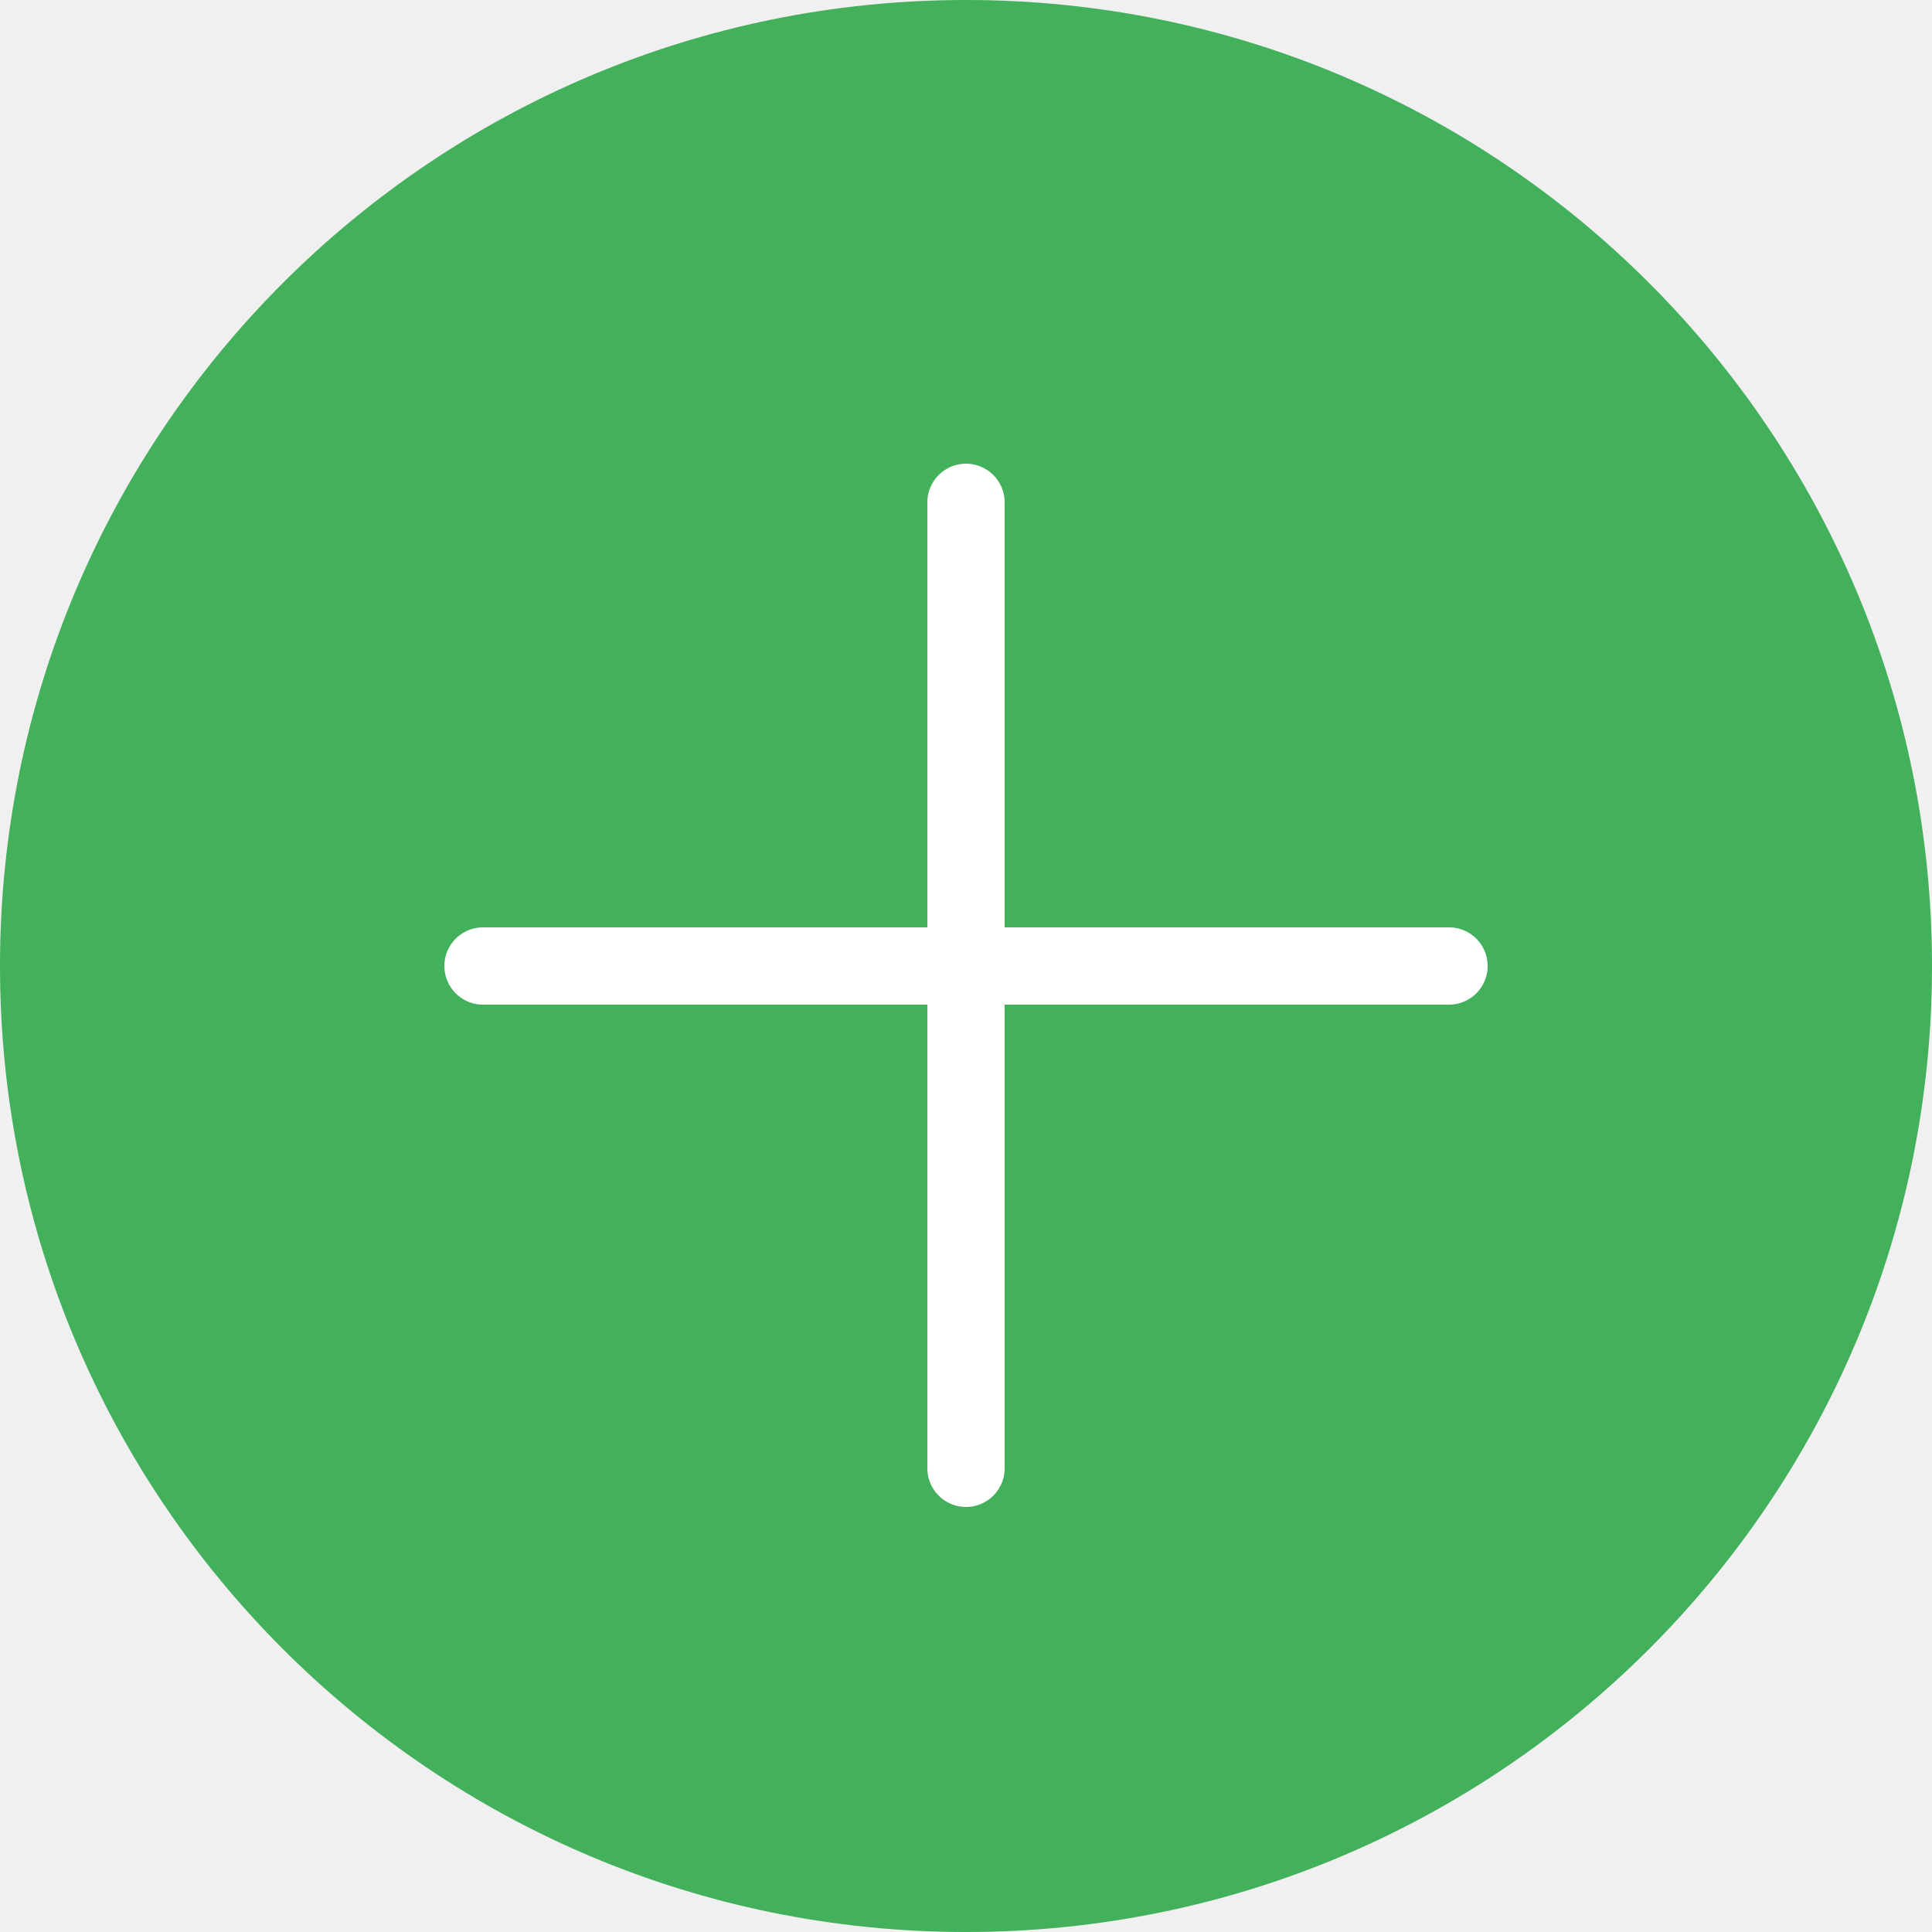
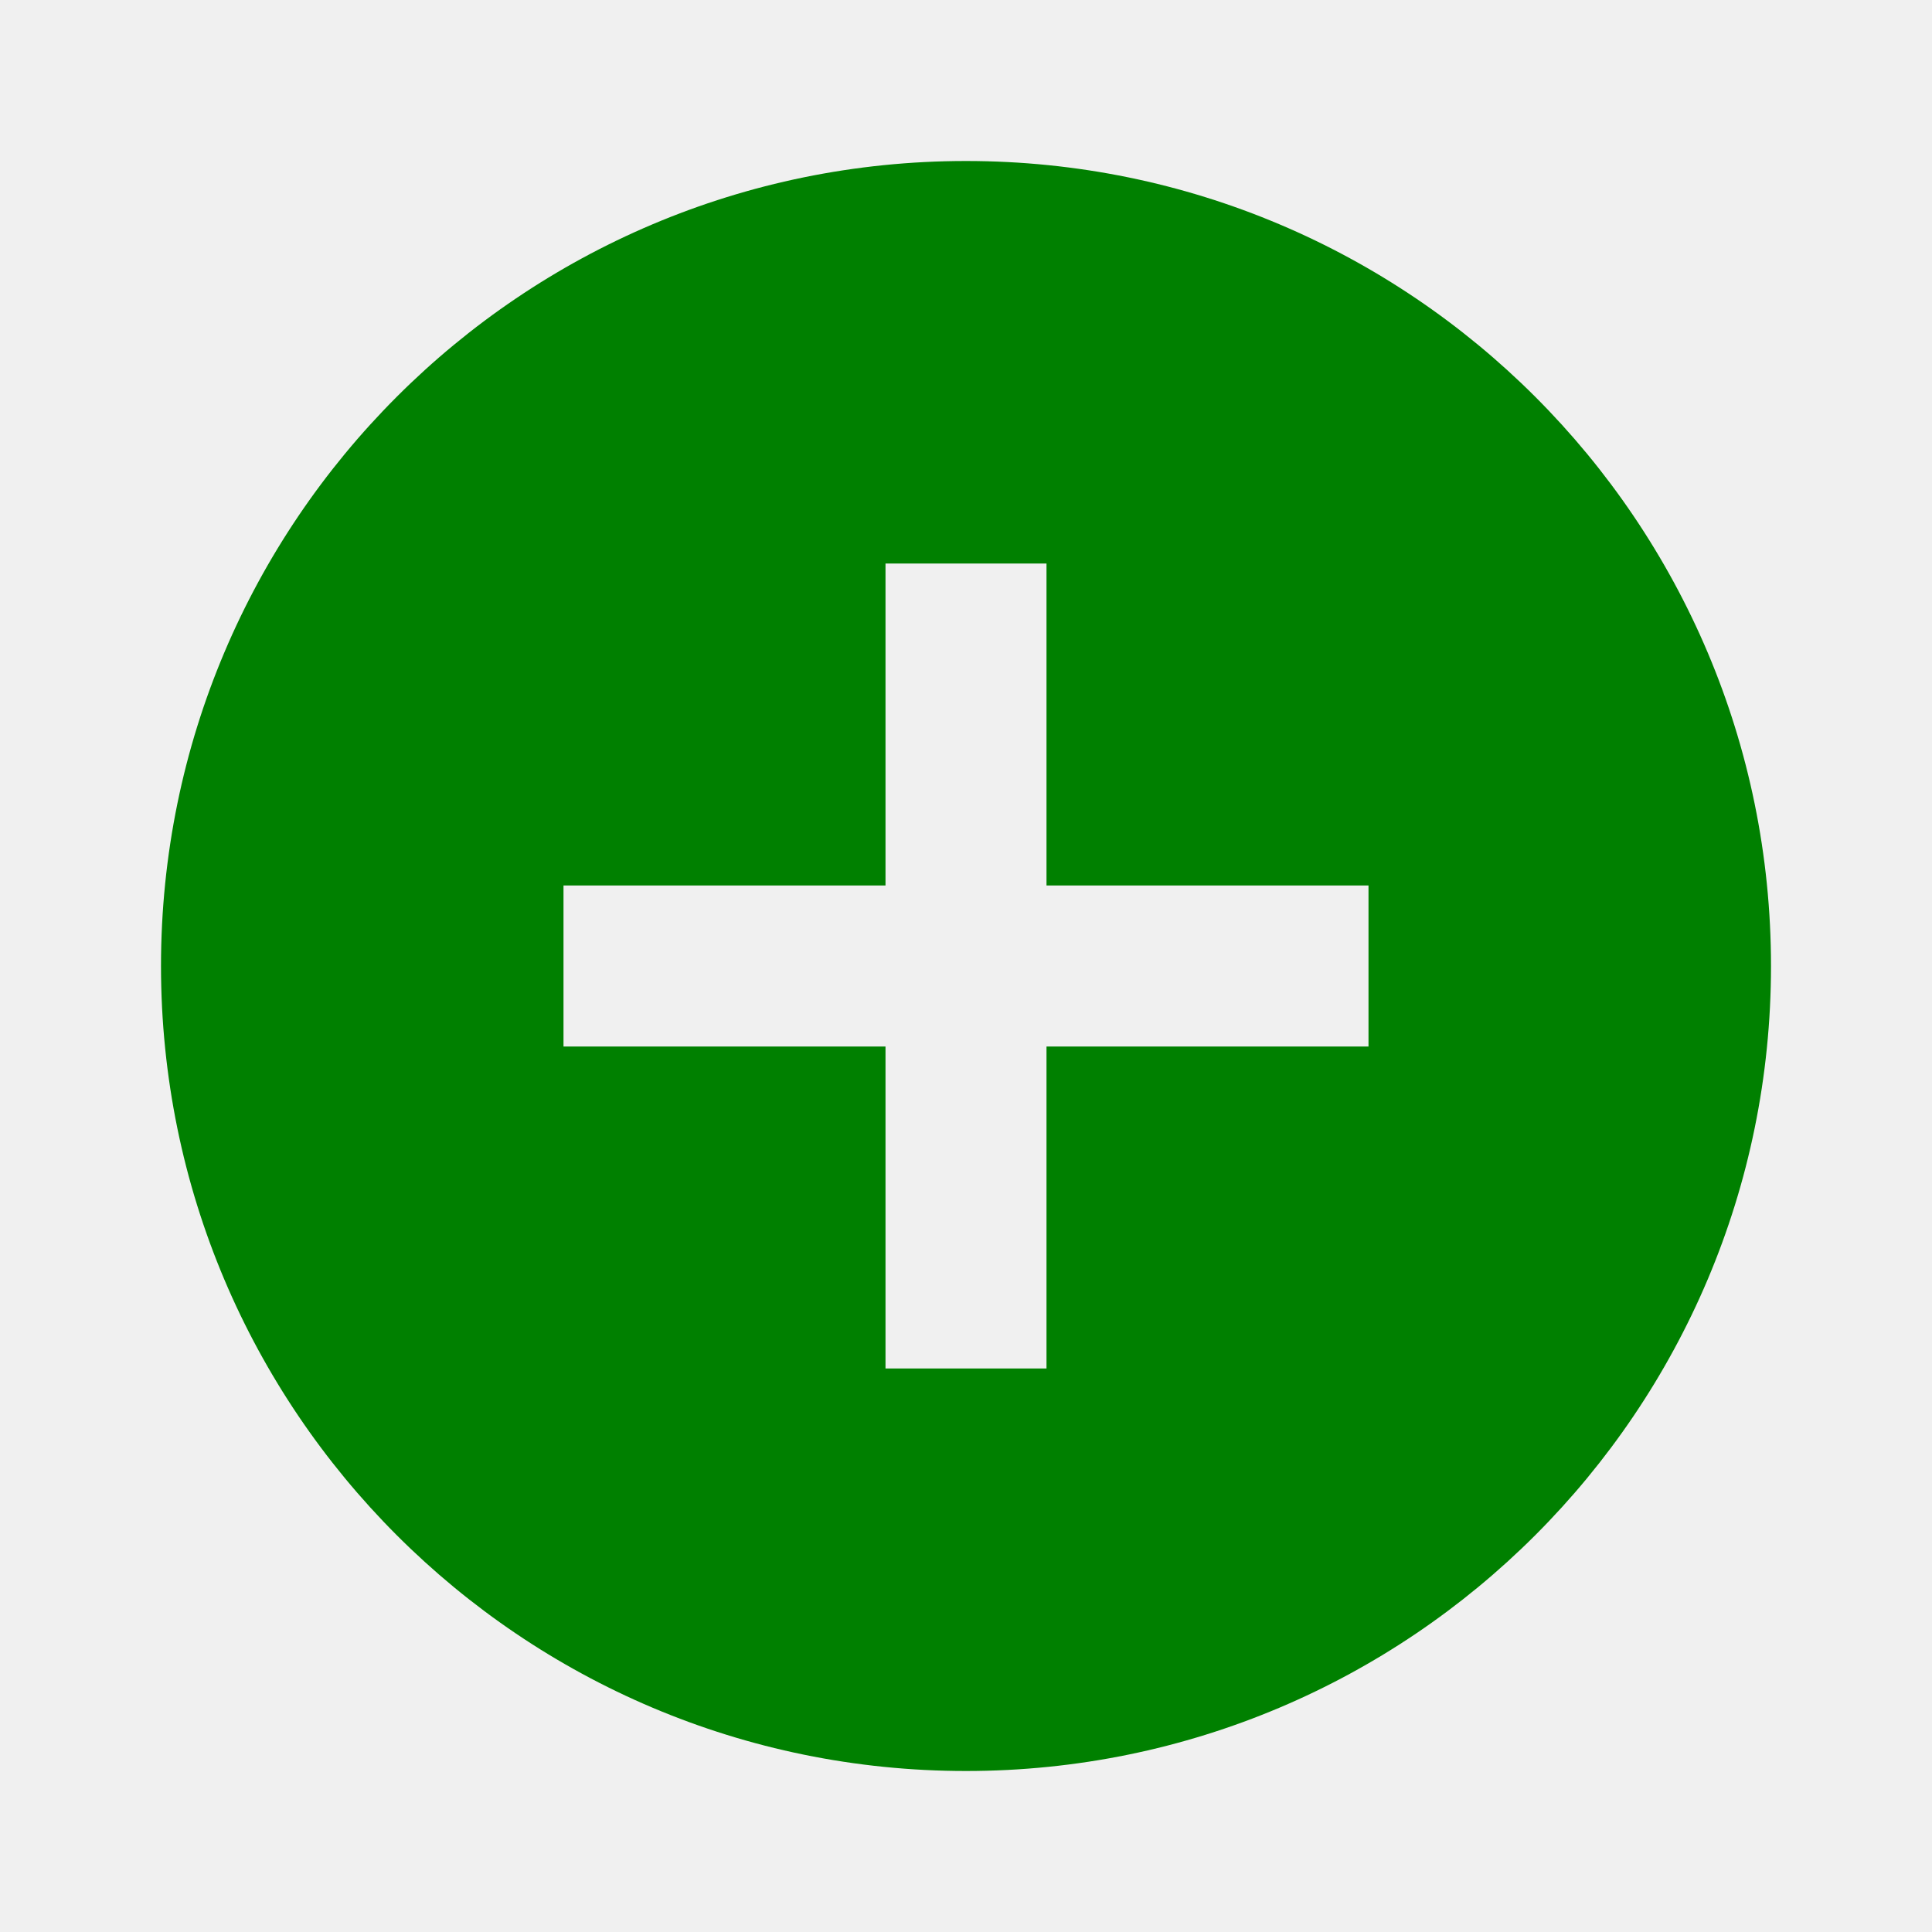
- <svg xmlns="http://www.w3.org/2000/svg" version="1.1" id="Capa_1" viewBox="0 0 50 50" xml:space="preserve">
-   <circle style="fill:#43B05C;" cx="25" cy="25" r="25" />
-   <line style="fill:none;stroke:#FFFFFF;stroke-width:2;stroke-linecap:round;stroke-linejoin:round;stroke-miterlimit:10;" x1="25" y1="13" x2="25" y2="38" />
-   <line style="fill:none;stroke:#FFFFFF;stroke-width:2;stroke-linecap:round;stroke-linejoin:round;stroke-miterlimit:10;" x1="37.5" y1="25" x2="12.5" y2="25" />
+ <svg xmlns="http://www.w3.org/2000/svg" width="800px" height="800px" viewBox="0 0 24.00 24.00" fill="#008000" stroke="#008000" stroke-width="0">
+   <g id="SVGRepo_bgCarrier" stroke-width="0" />
+   <g id="SVGRepo_tracerCarrier" stroke-linecap="round" stroke-linejoin="round" />
+   <g id="SVGRepo_iconCarrier">
+     <g>
+       <path fill="none" d="M0 0h24v24H0z" />
+       <path d="M12 22C6.477 22 2 17.523 2 12S6.477 2 12 2s10 4.477 10 10-4.477 10-10 10zm-1-11H7v2h4v4h2v-4h4v-2h-4V7h-2v4z" />
+     </g>
+   </g>
</svg>
